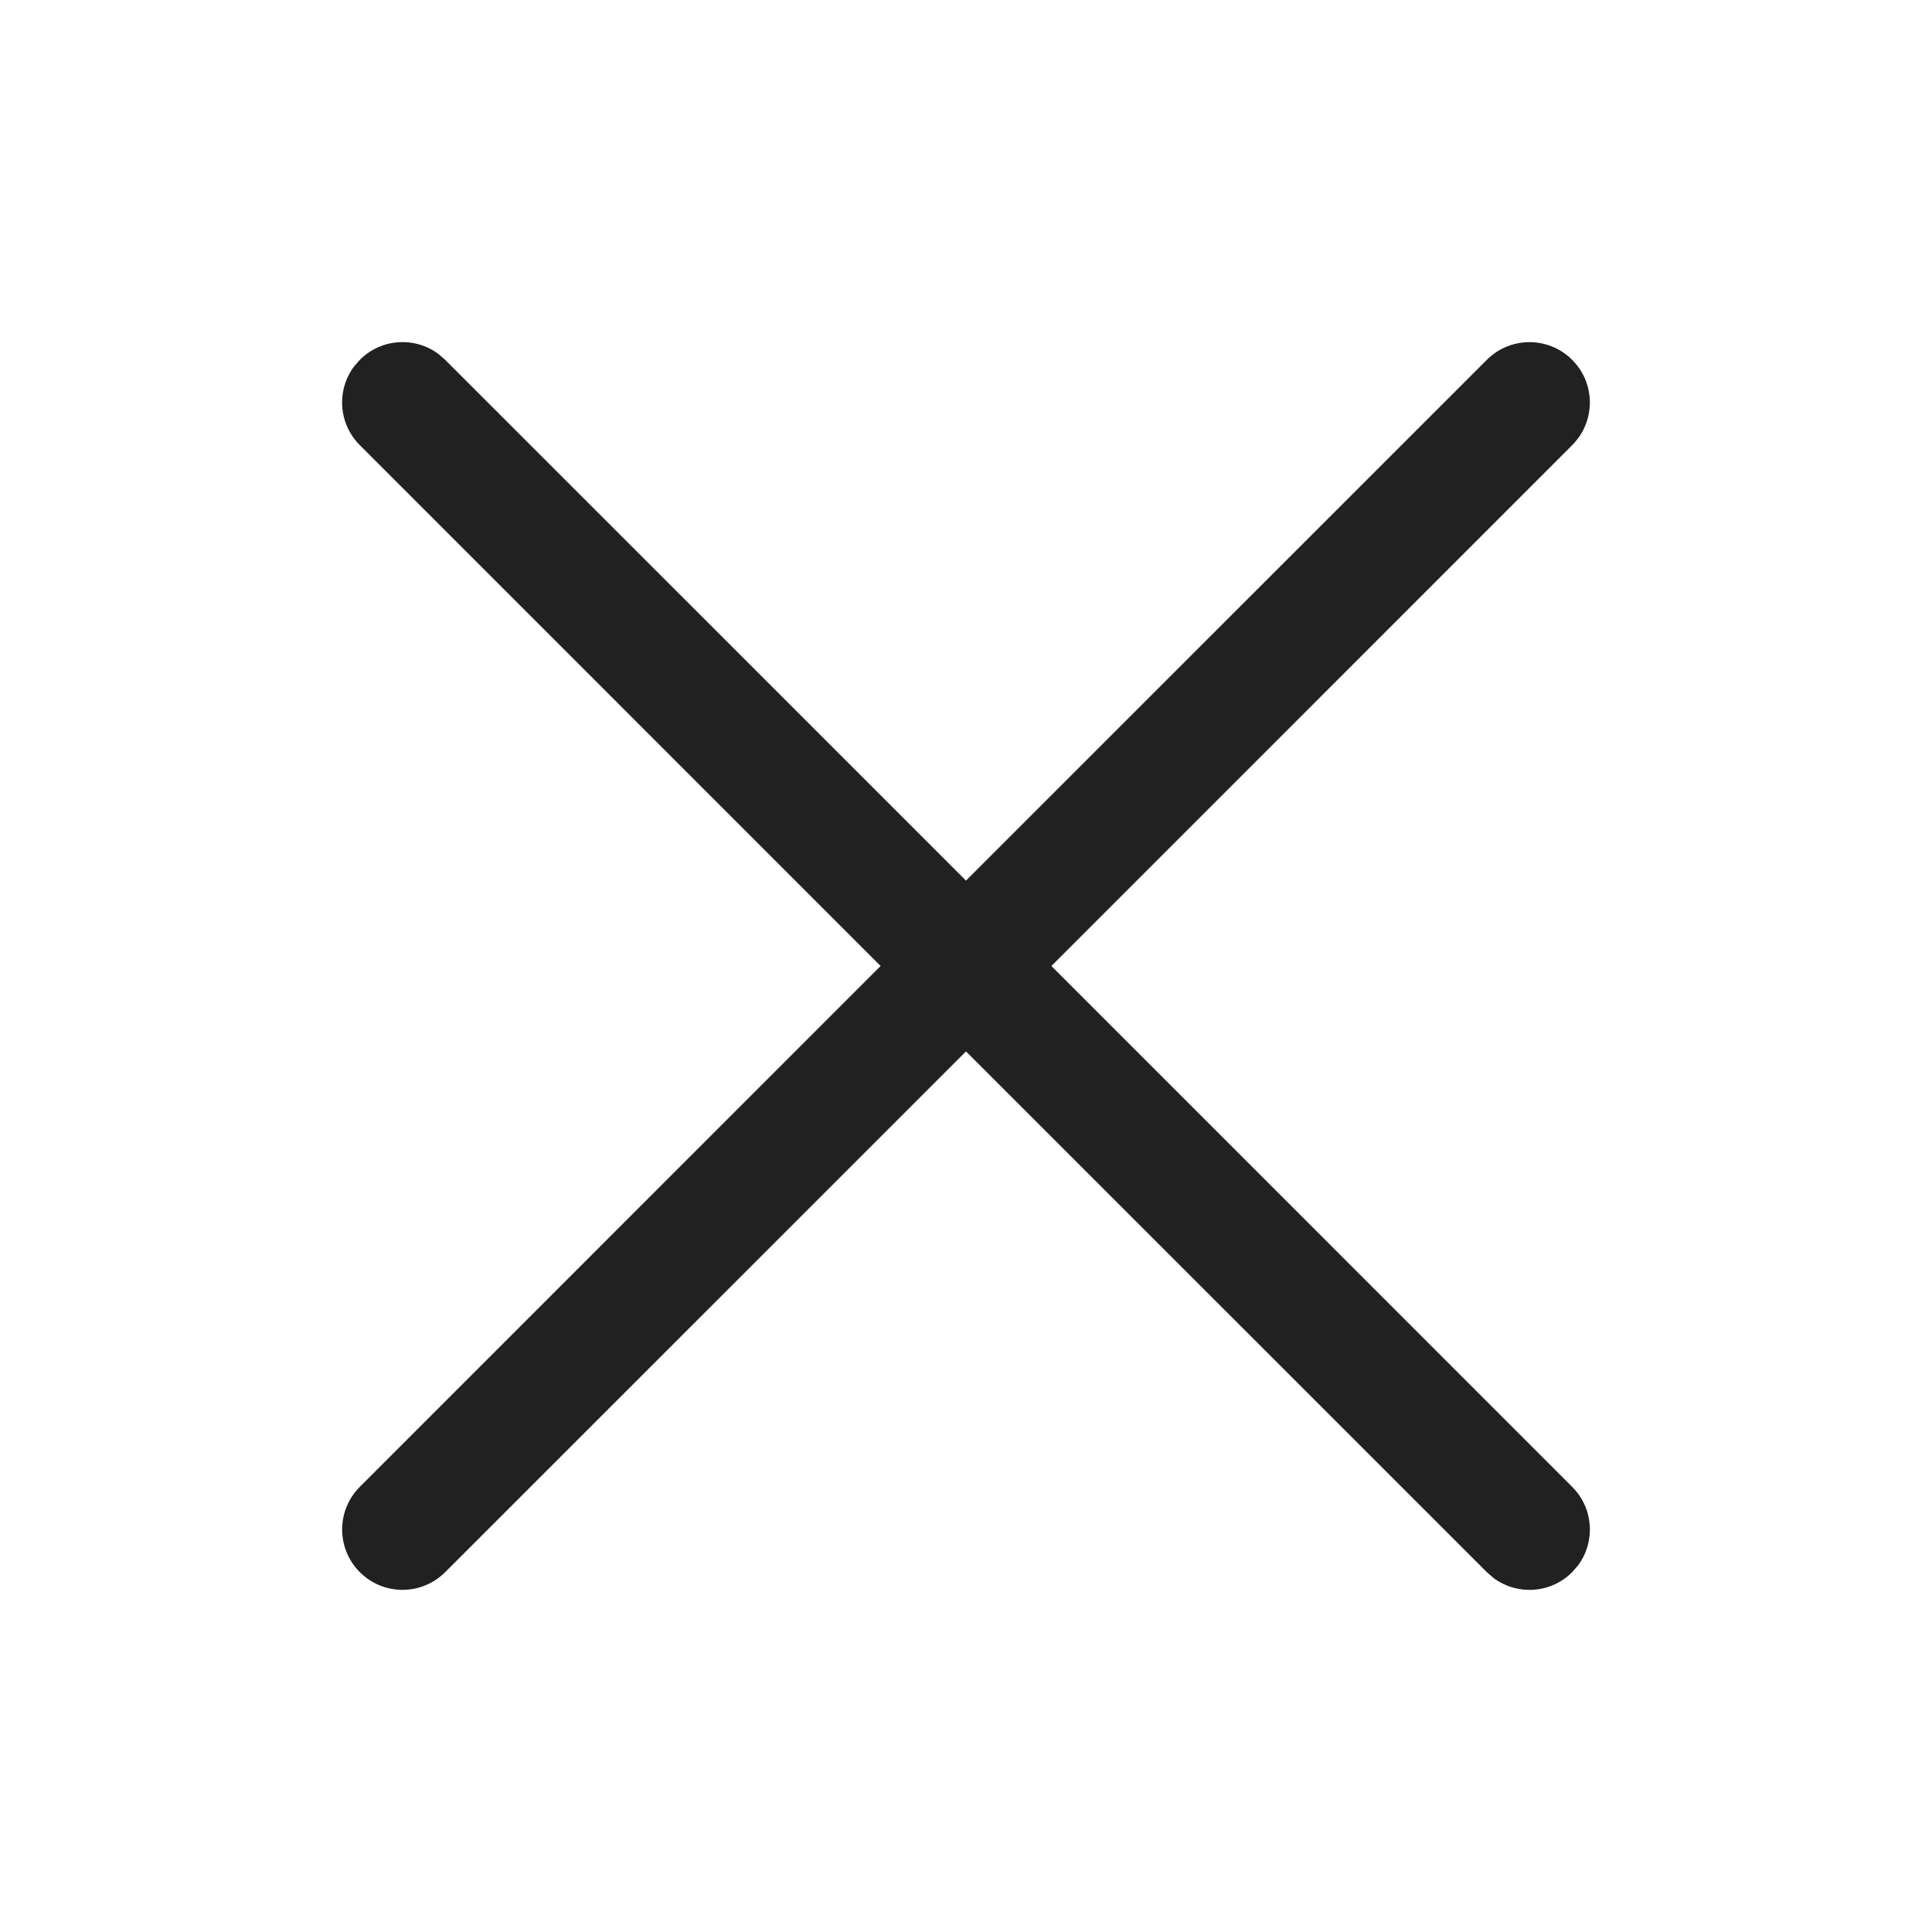
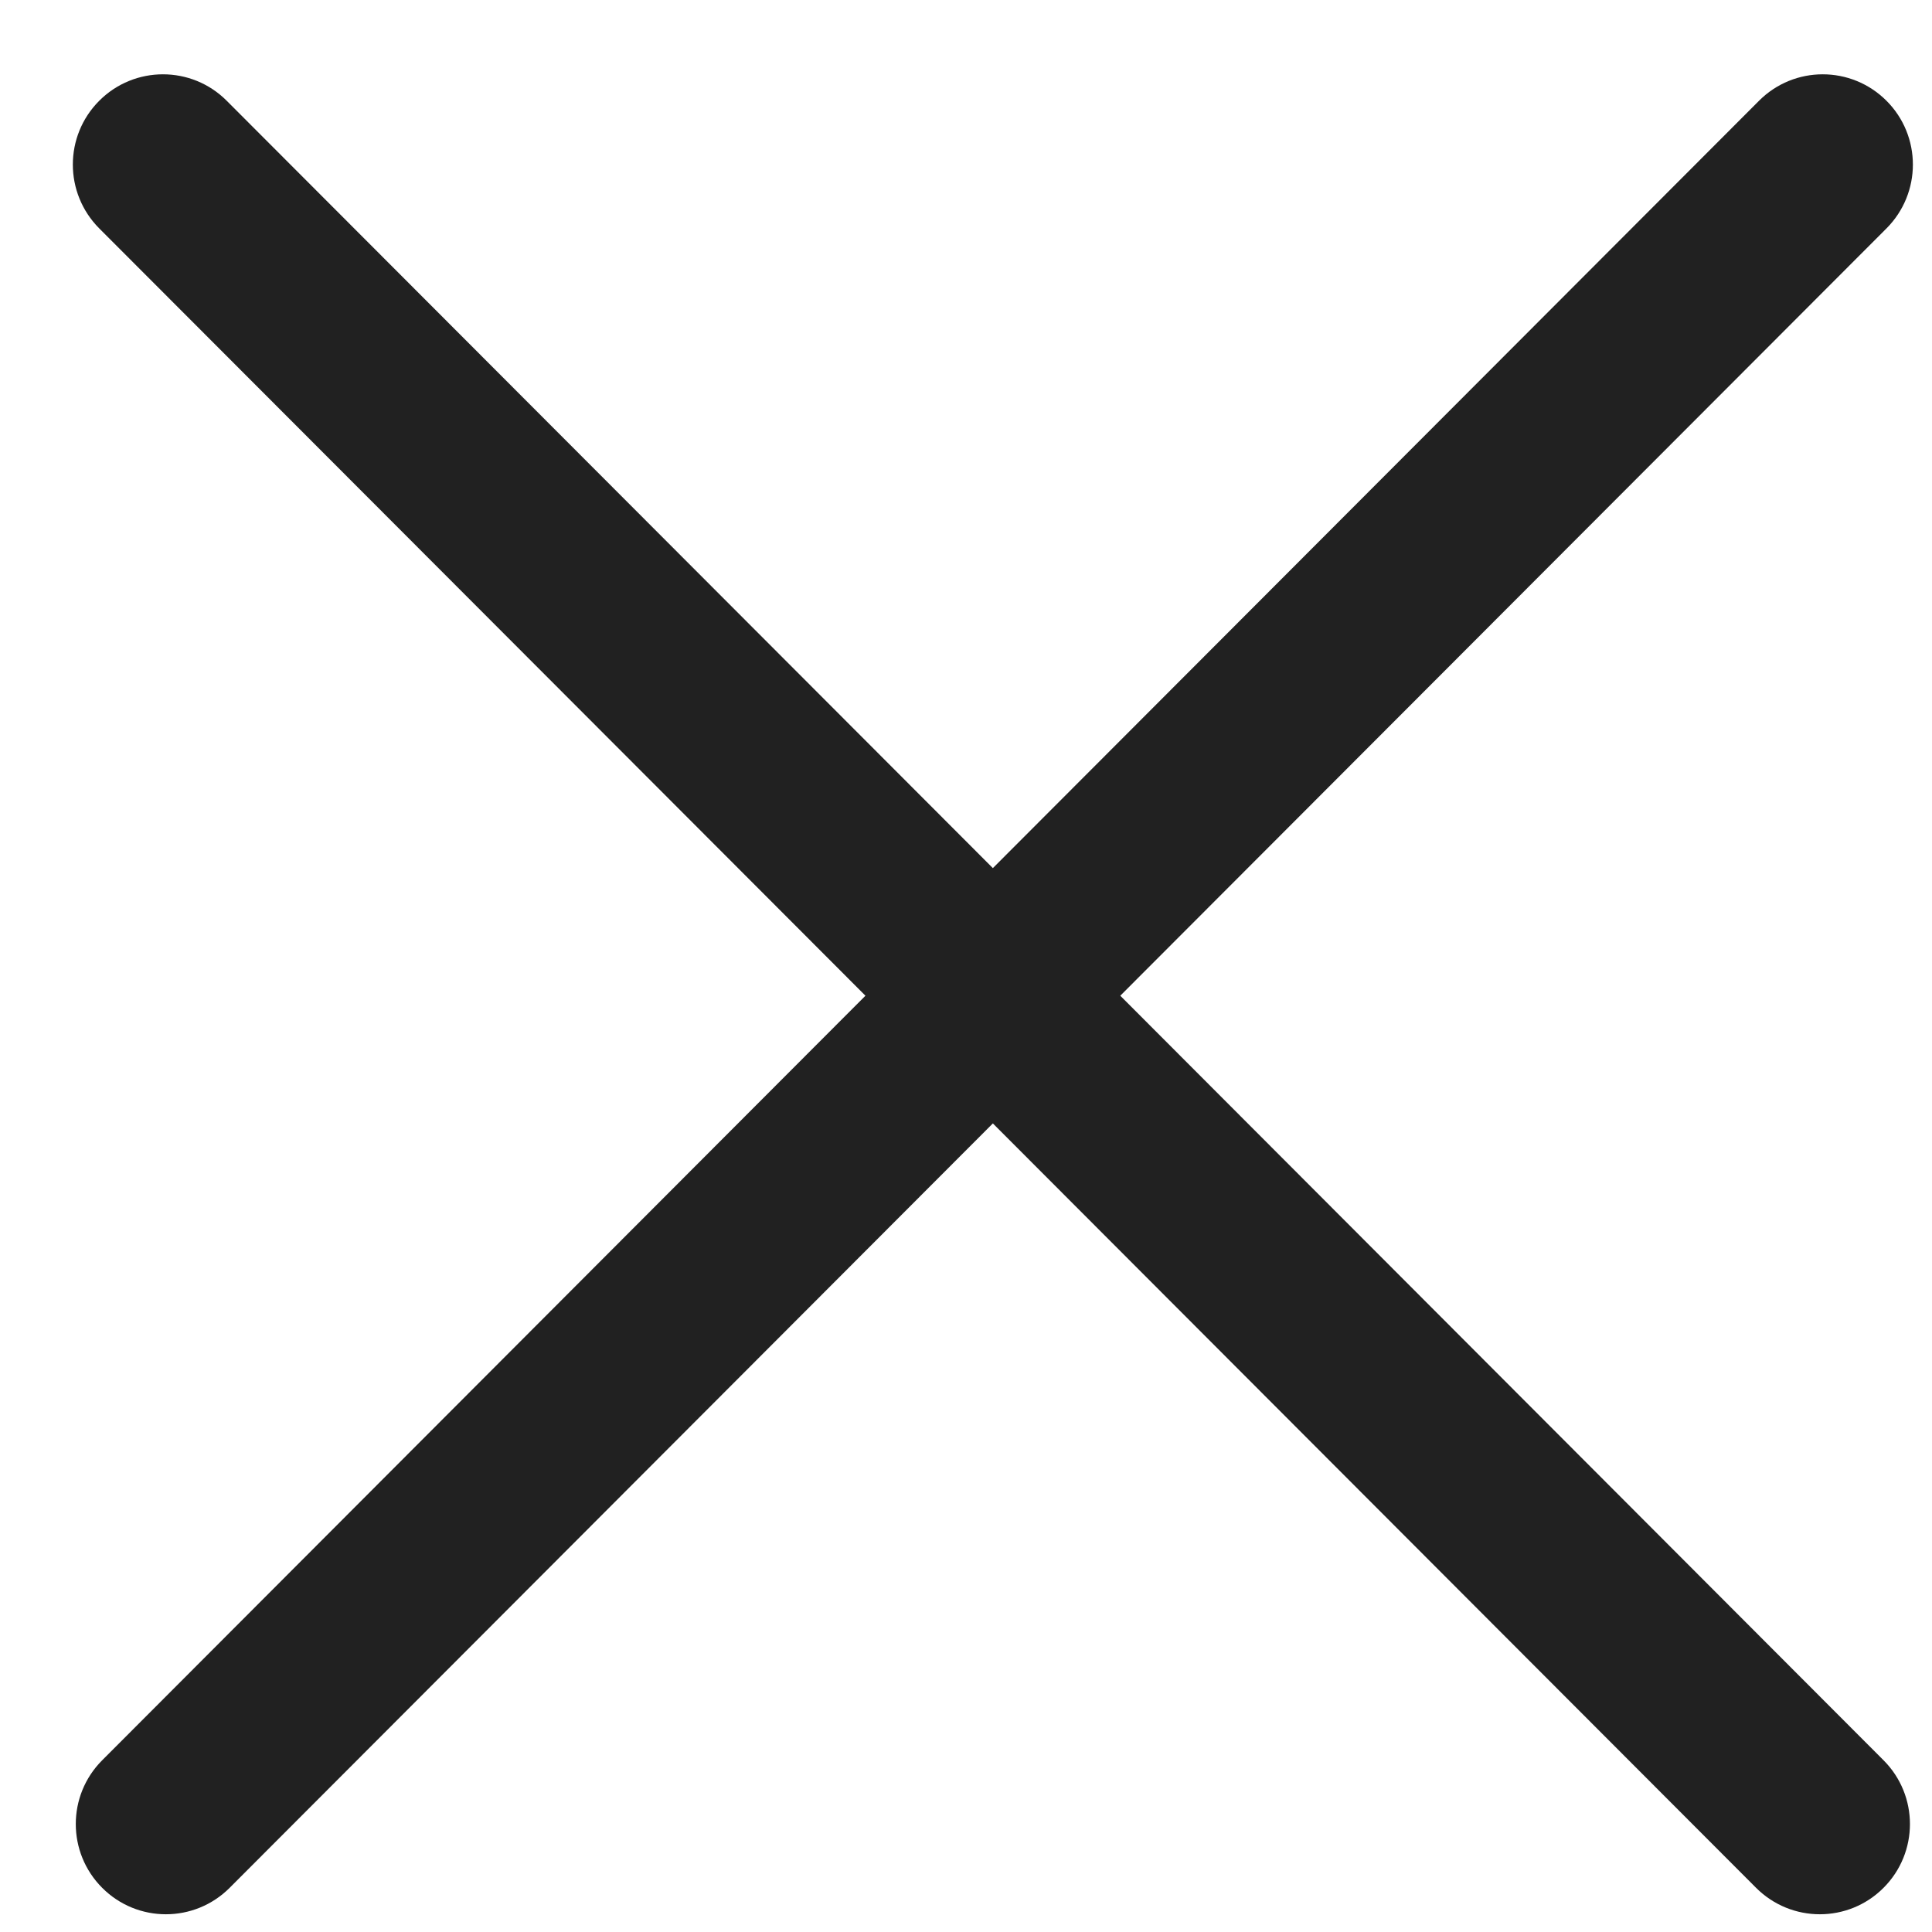
- <svg xmlns="http://www.w3.org/2000/svg" viewBox="0 0 24 24" version="1.1">
-   <g id="🔍-Product-Icons" stroke="none" stroke-width="1" fill="none" fill-rule="evenodd">
-     <g id="ic_fluent_dismiss_24_regular" fill="#212121" fill-rule="nonzero">
-       <path d="M4.397,4.554 L4.47,4.47 C4.736,4.203 5.153,4.179 5.446,4.397 L5.53,4.47 L12,10.939 L18.47,4.47 C18.763,4.177 19.237,4.177 19.53,4.47 C19.823,4.763 19.823,5.237 19.53,5.53 L13.061,12 L19.53,18.47 C19.797,18.736 19.821,19.153 19.603,19.446 L19.53,19.53 C19.264,19.797 18.847,19.821 18.554,19.603 L18.47,19.53 L12,13.061 L5.53,19.53 C5.237,19.823 4.763,19.823 4.47,19.53 C4.177,19.237 4.177,18.763 4.47,18.47 L10.939,12 L4.47,5.53 C4.203,5.264 4.179,4.847 4.397,4.554 L4.47,4.47 L4.397,4.554 Z" id="🎨-Color" />
-     </g>
-   </g>
+ <svg xmlns="http://www.w3.org/2000/svg" width="21" height="21" viewBox="0 0 21 21" fill="none">
+   <path d="M1.079 1.095C1.461 0.712 2.082 0.712 2.464 1.095L10.792 9.436L19.12 1.095C19.502 0.712 20.122 0.712 20.505 1.095C20.888 1.478 20.888 2.099 20.505 2.483L12.177 10.823L20.473 19.133C20.856 19.516 20.856 20.137 20.473 20.52C20.091 20.903 19.471 20.903 19.088 20.52L10.792 12.211L2.496 20.52C2.113 20.903 1.493 20.903 1.111 20.52C0.728 20.137 0.728 19.516 1.111 19.133L9.407 10.823L1.079 2.483C0.696 2.099 0.696 1.478 1.079 1.095Z" fill="#212121" />
</svg>
